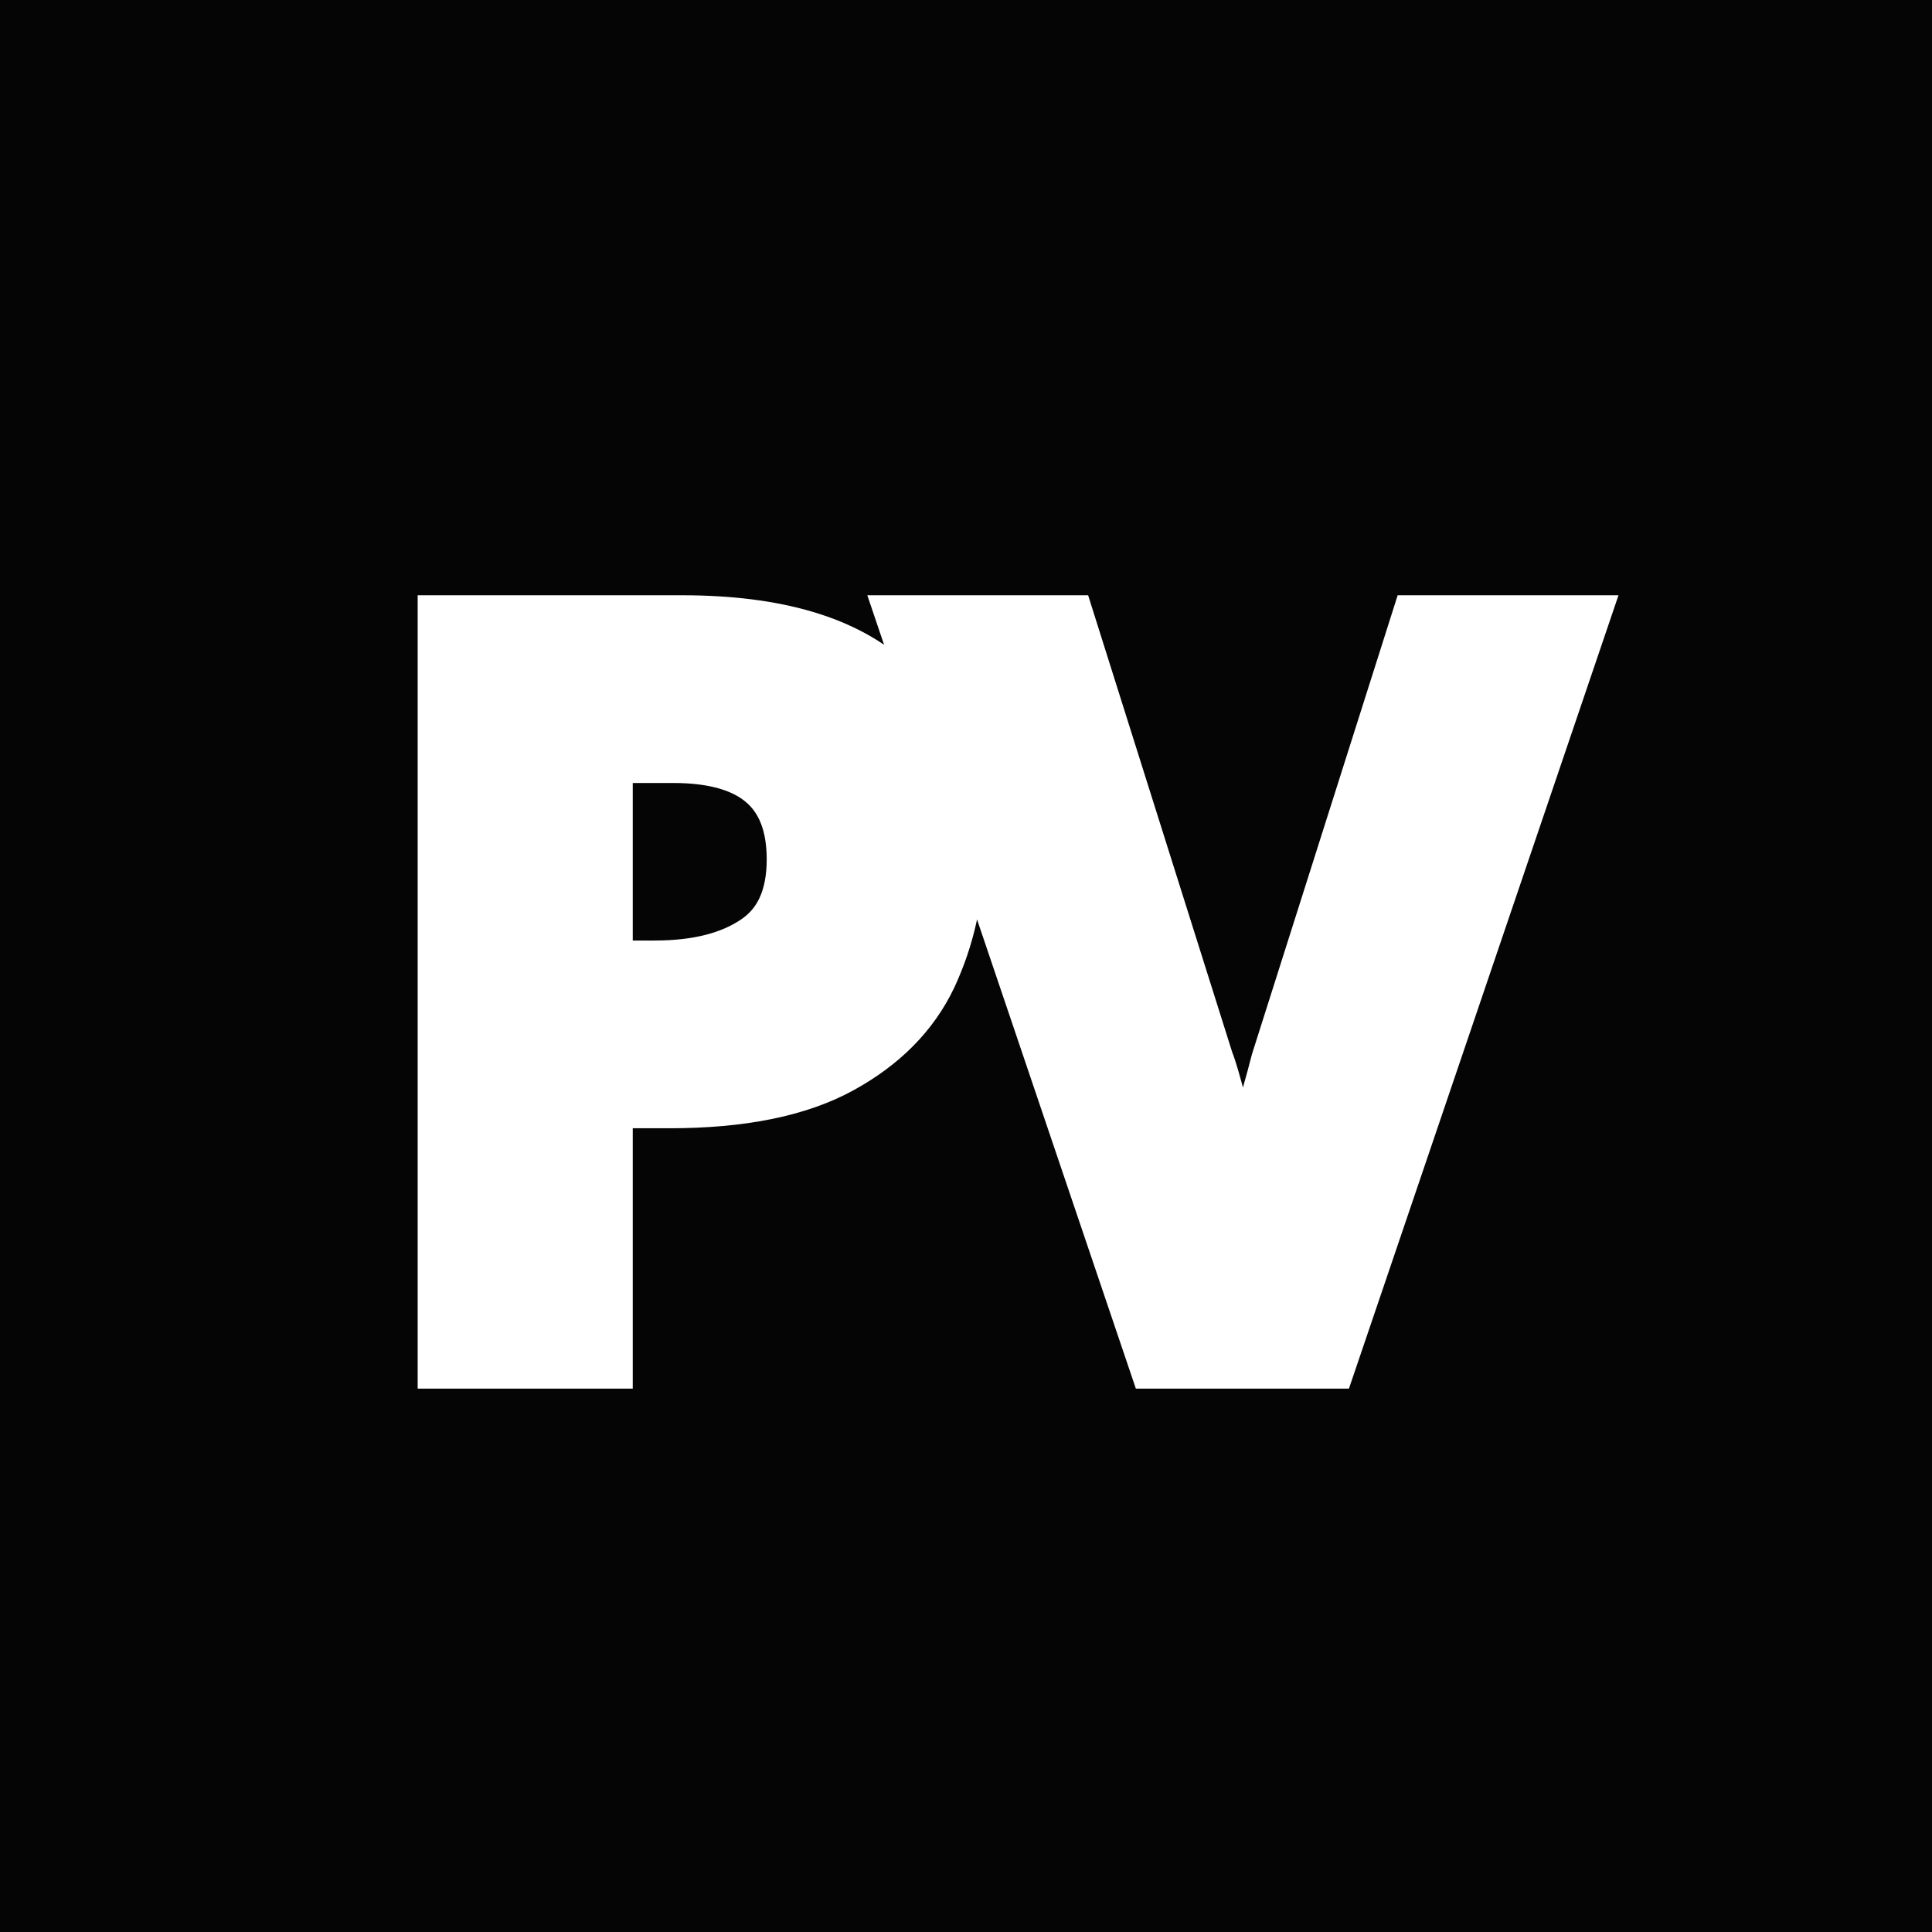
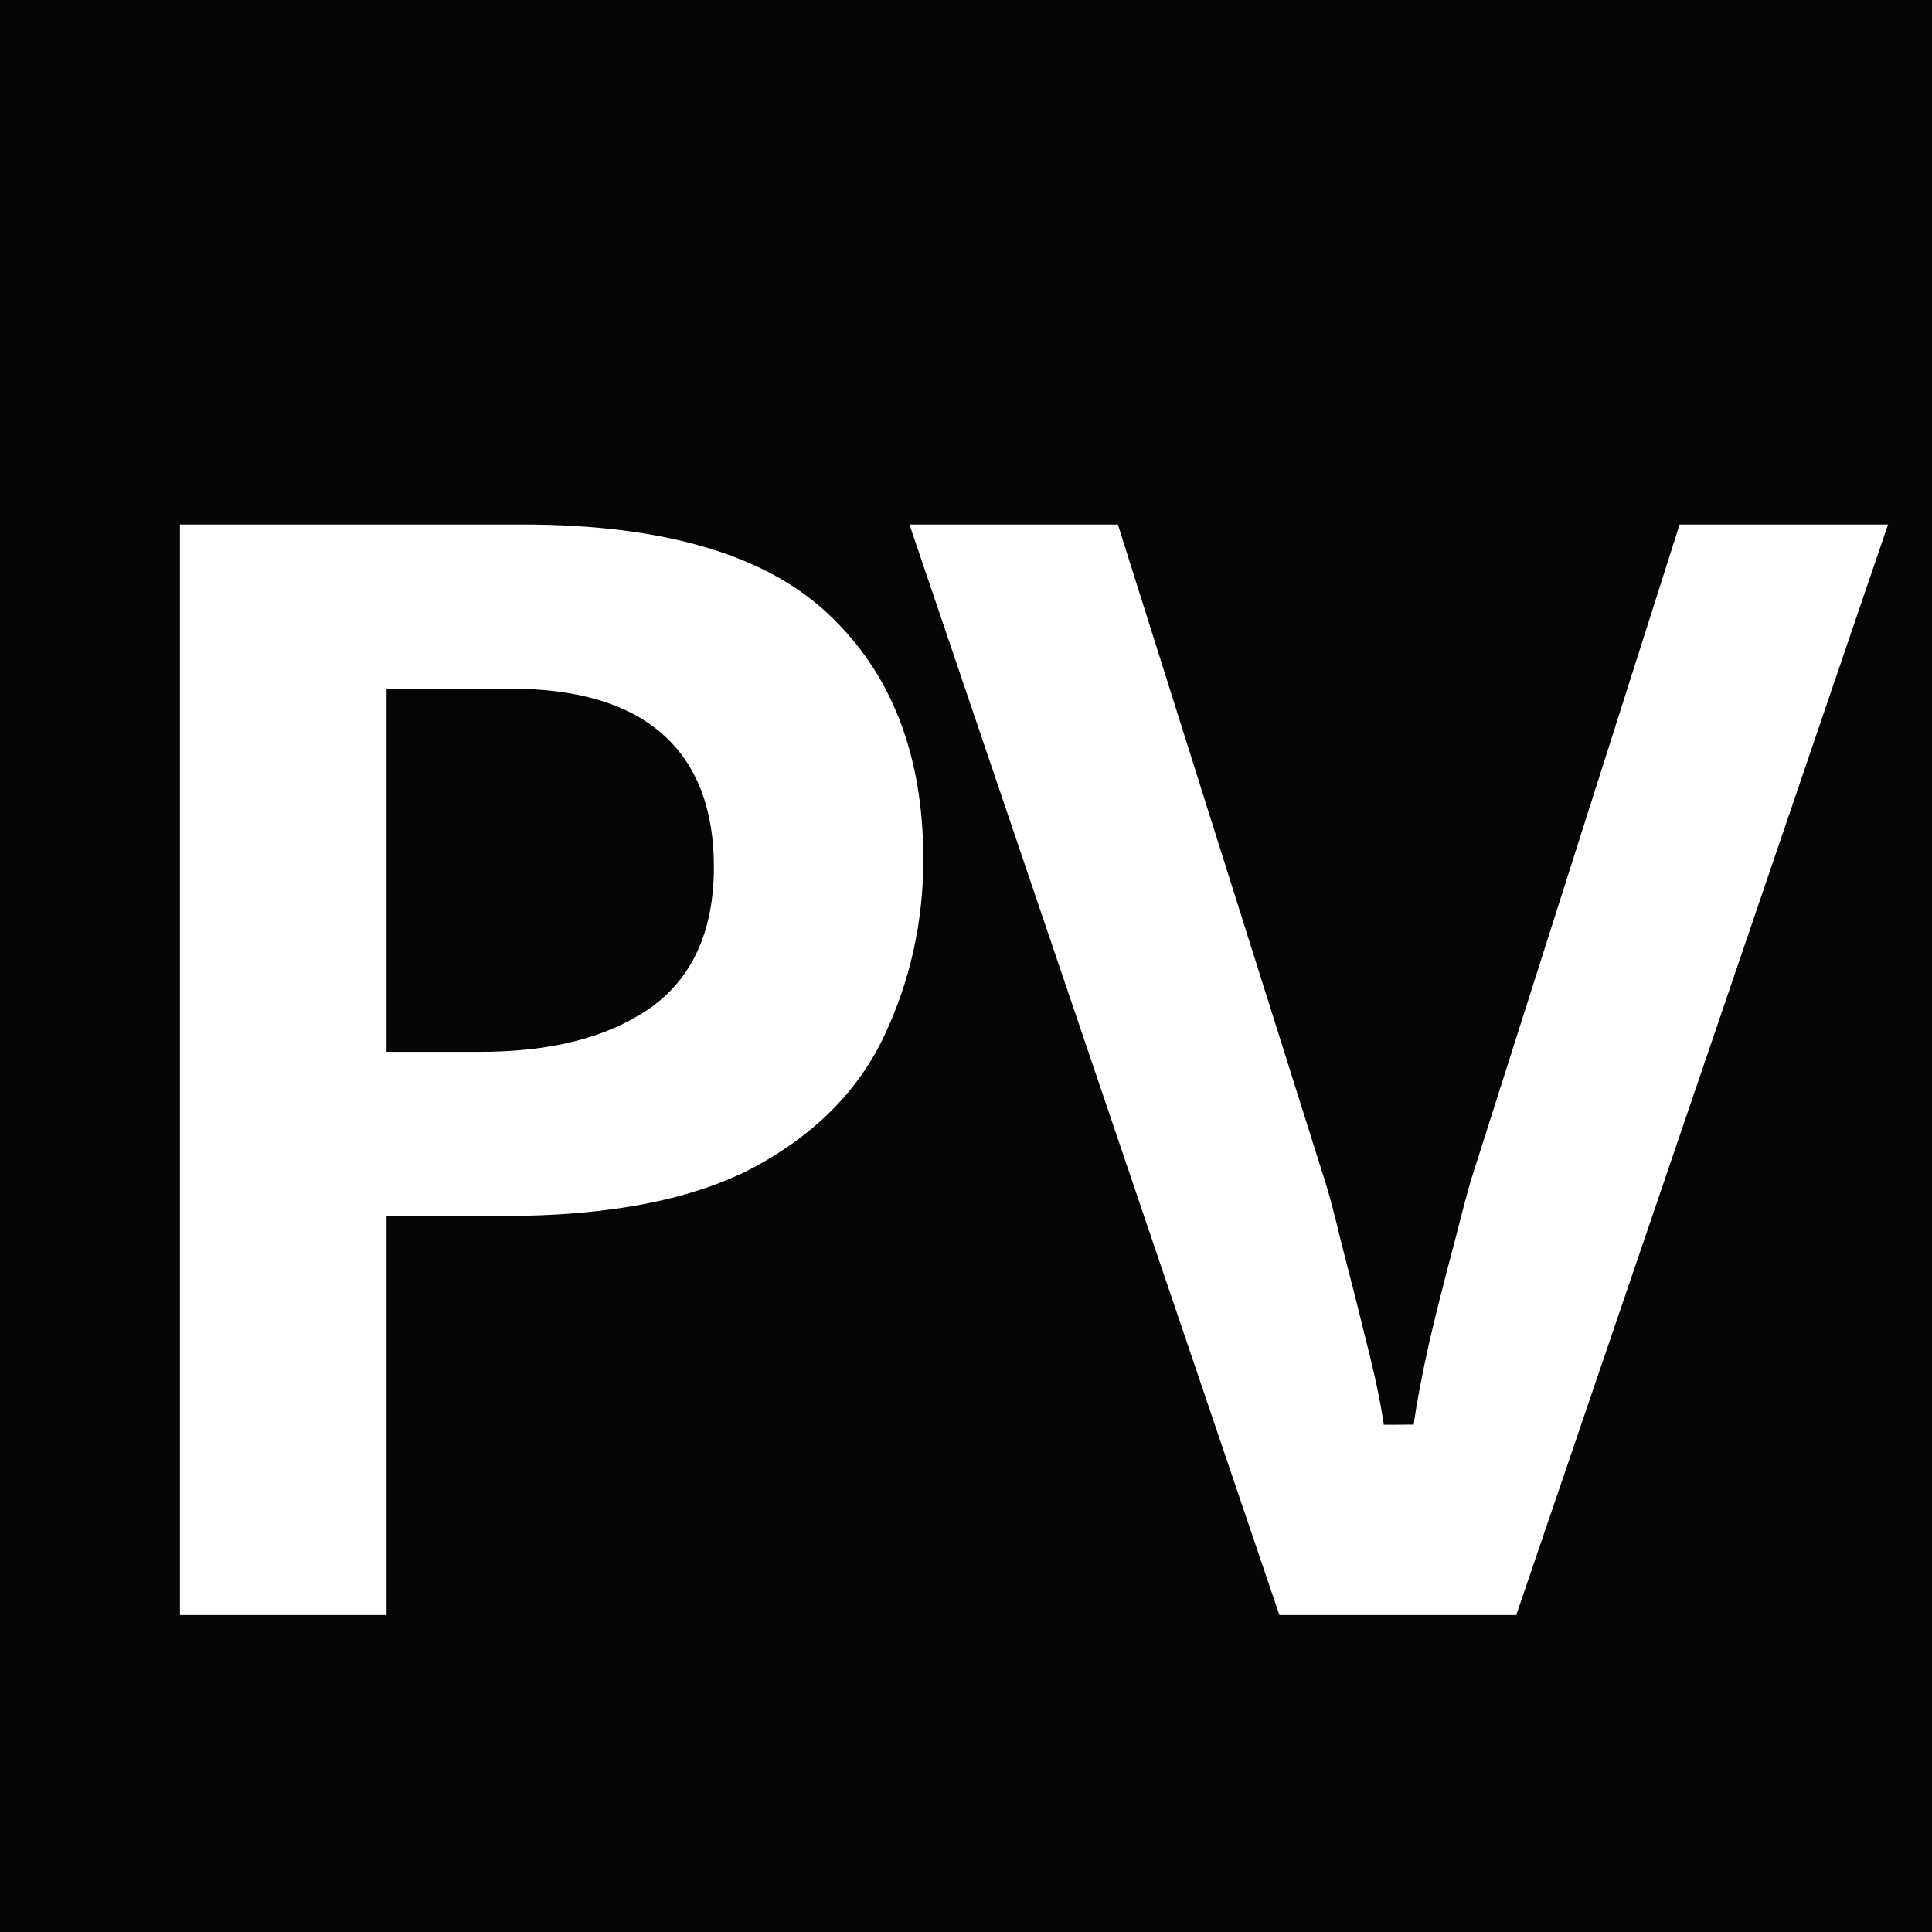
<svg xmlns="http://www.w3.org/2000/svg" viewBox="0 0 32 32">
  <rect width="32" height="32" fill="#050505" />
-   <text x="16" y="22.5" text-anchor="middle" font-family="Arial Black, sans-serif" font-weight="900" font-size="17" letter-spacing="-1.5" fill="#ffffff" stroke="#ffffff" stroke-width="1">PV</text>
+   <text x="16" y="27" text-anchor="middle" font-family="Arial Black, sans-serif" font-weight="900" font-size="26" letter-spacing="-2" fill="#ffffff" stroke="#050505" stroke-width="0.5">PV</text>
</svg>
